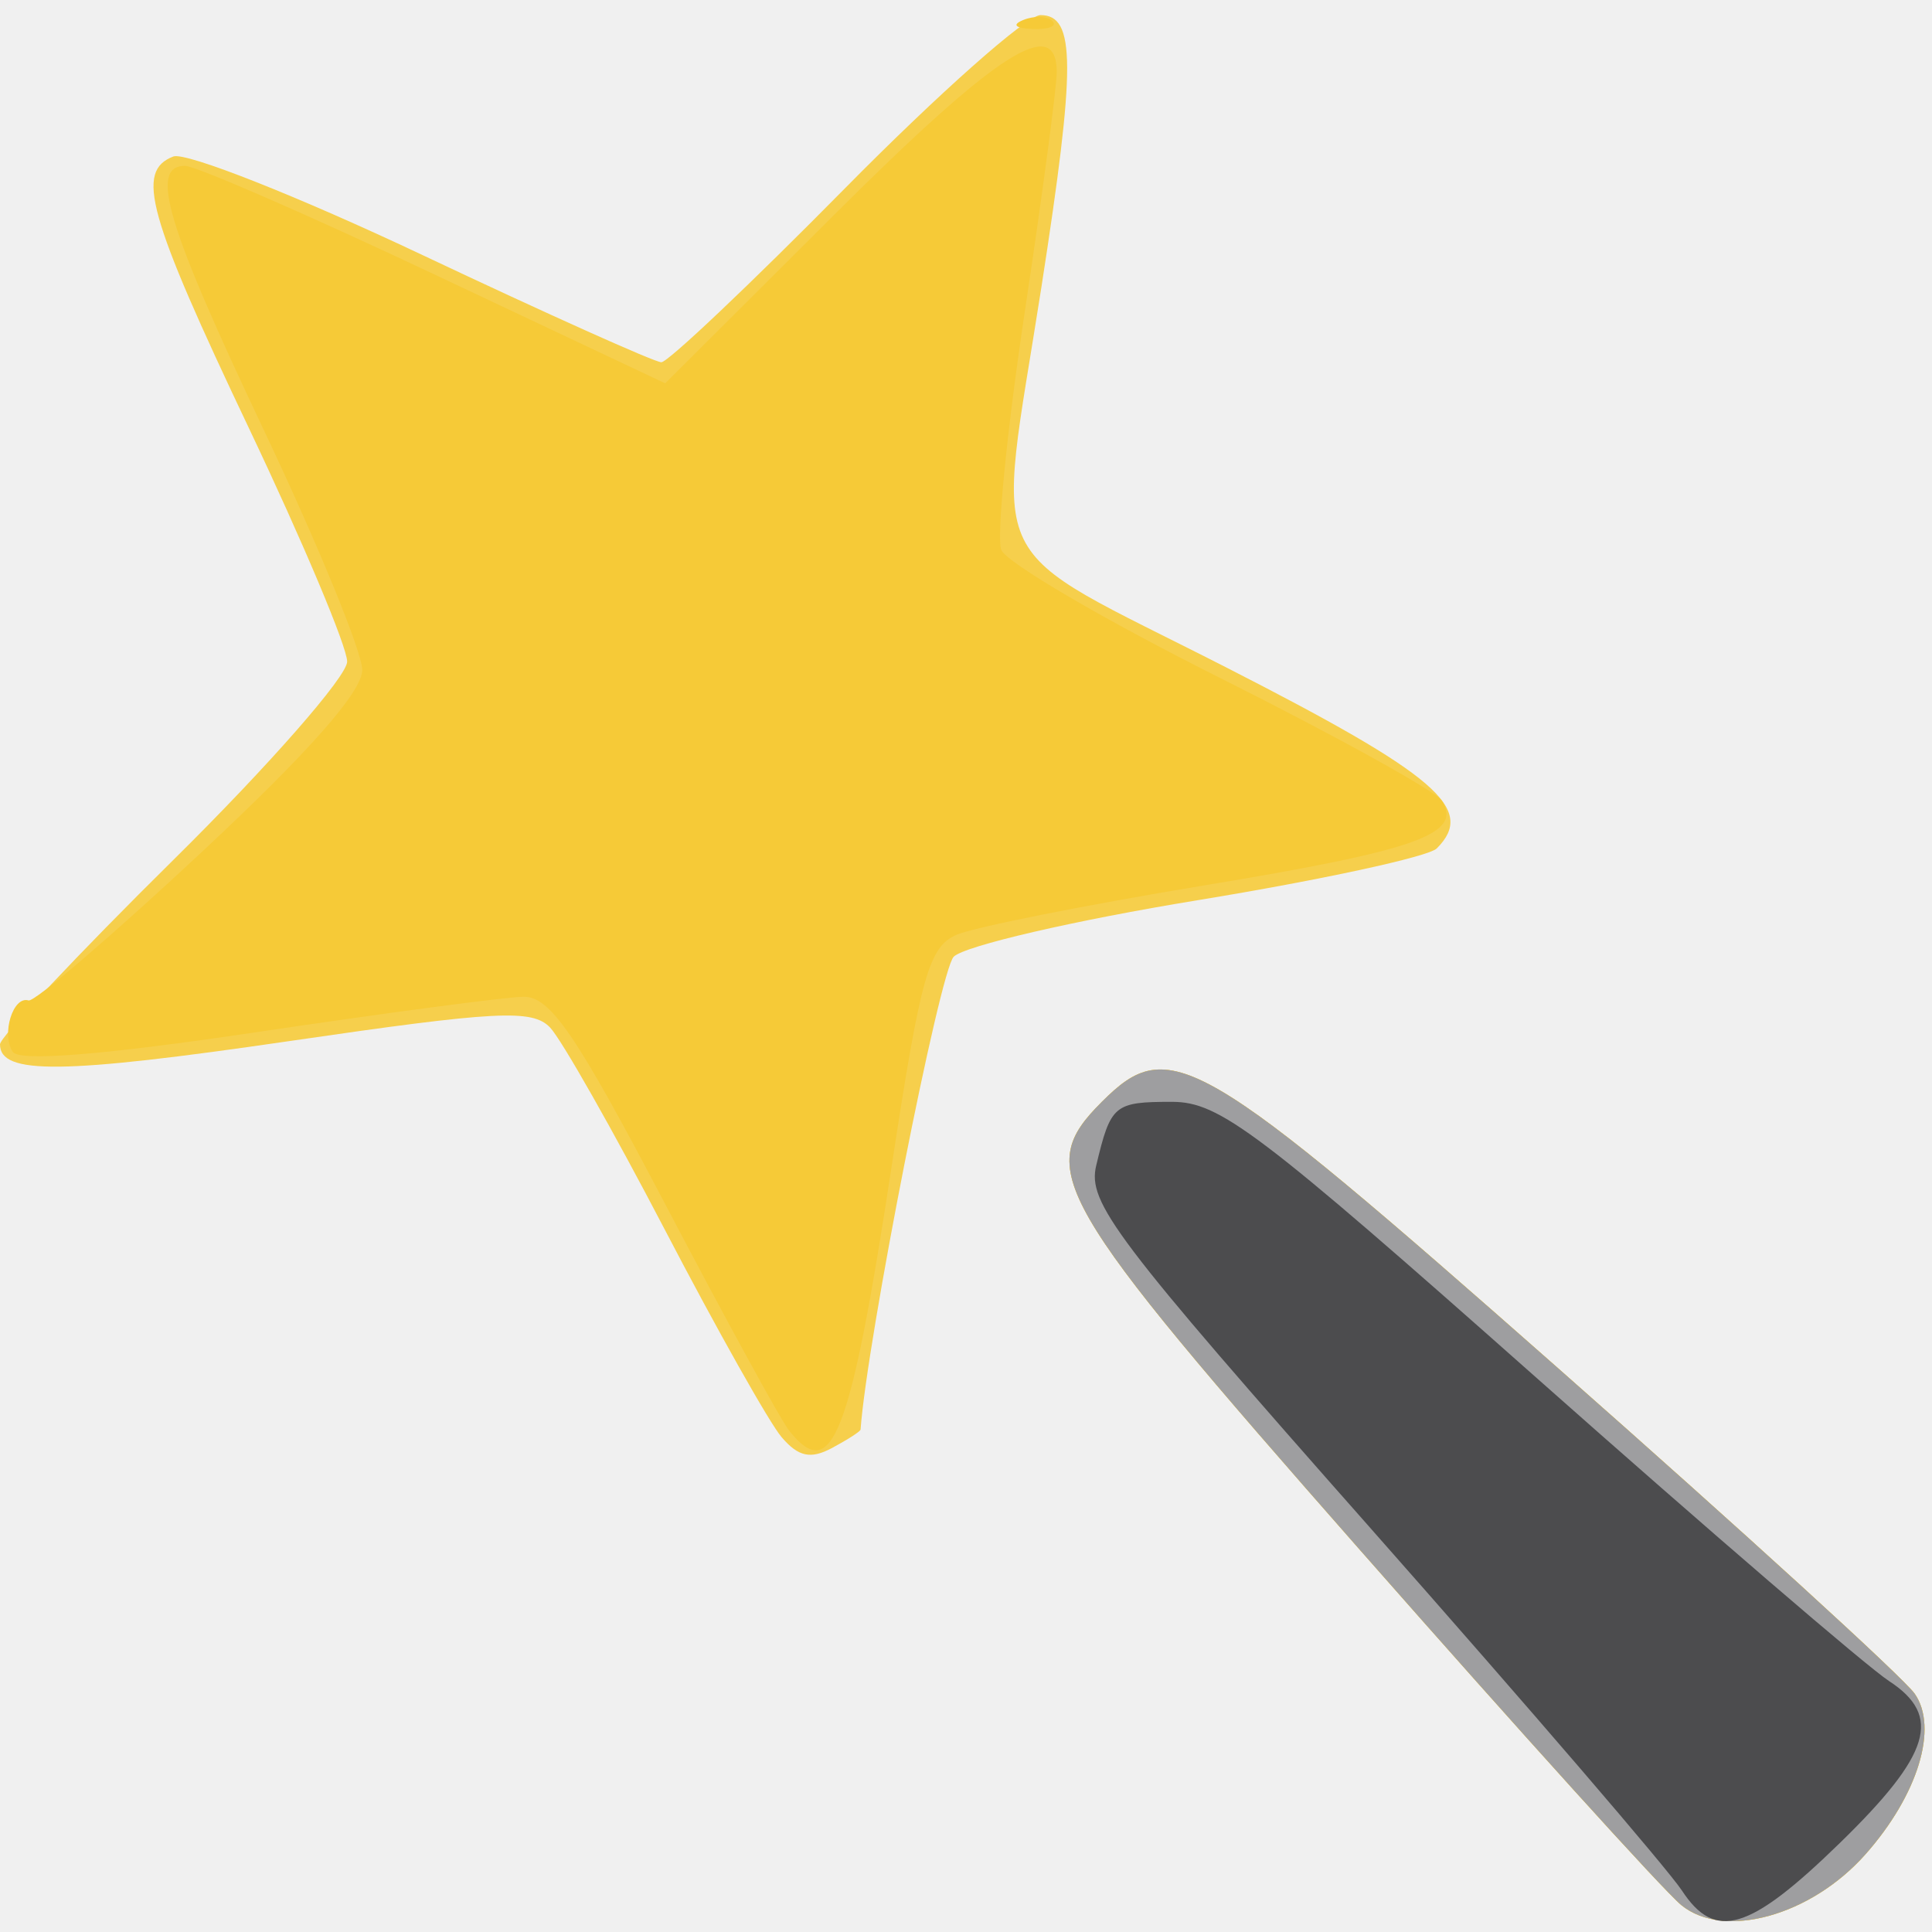
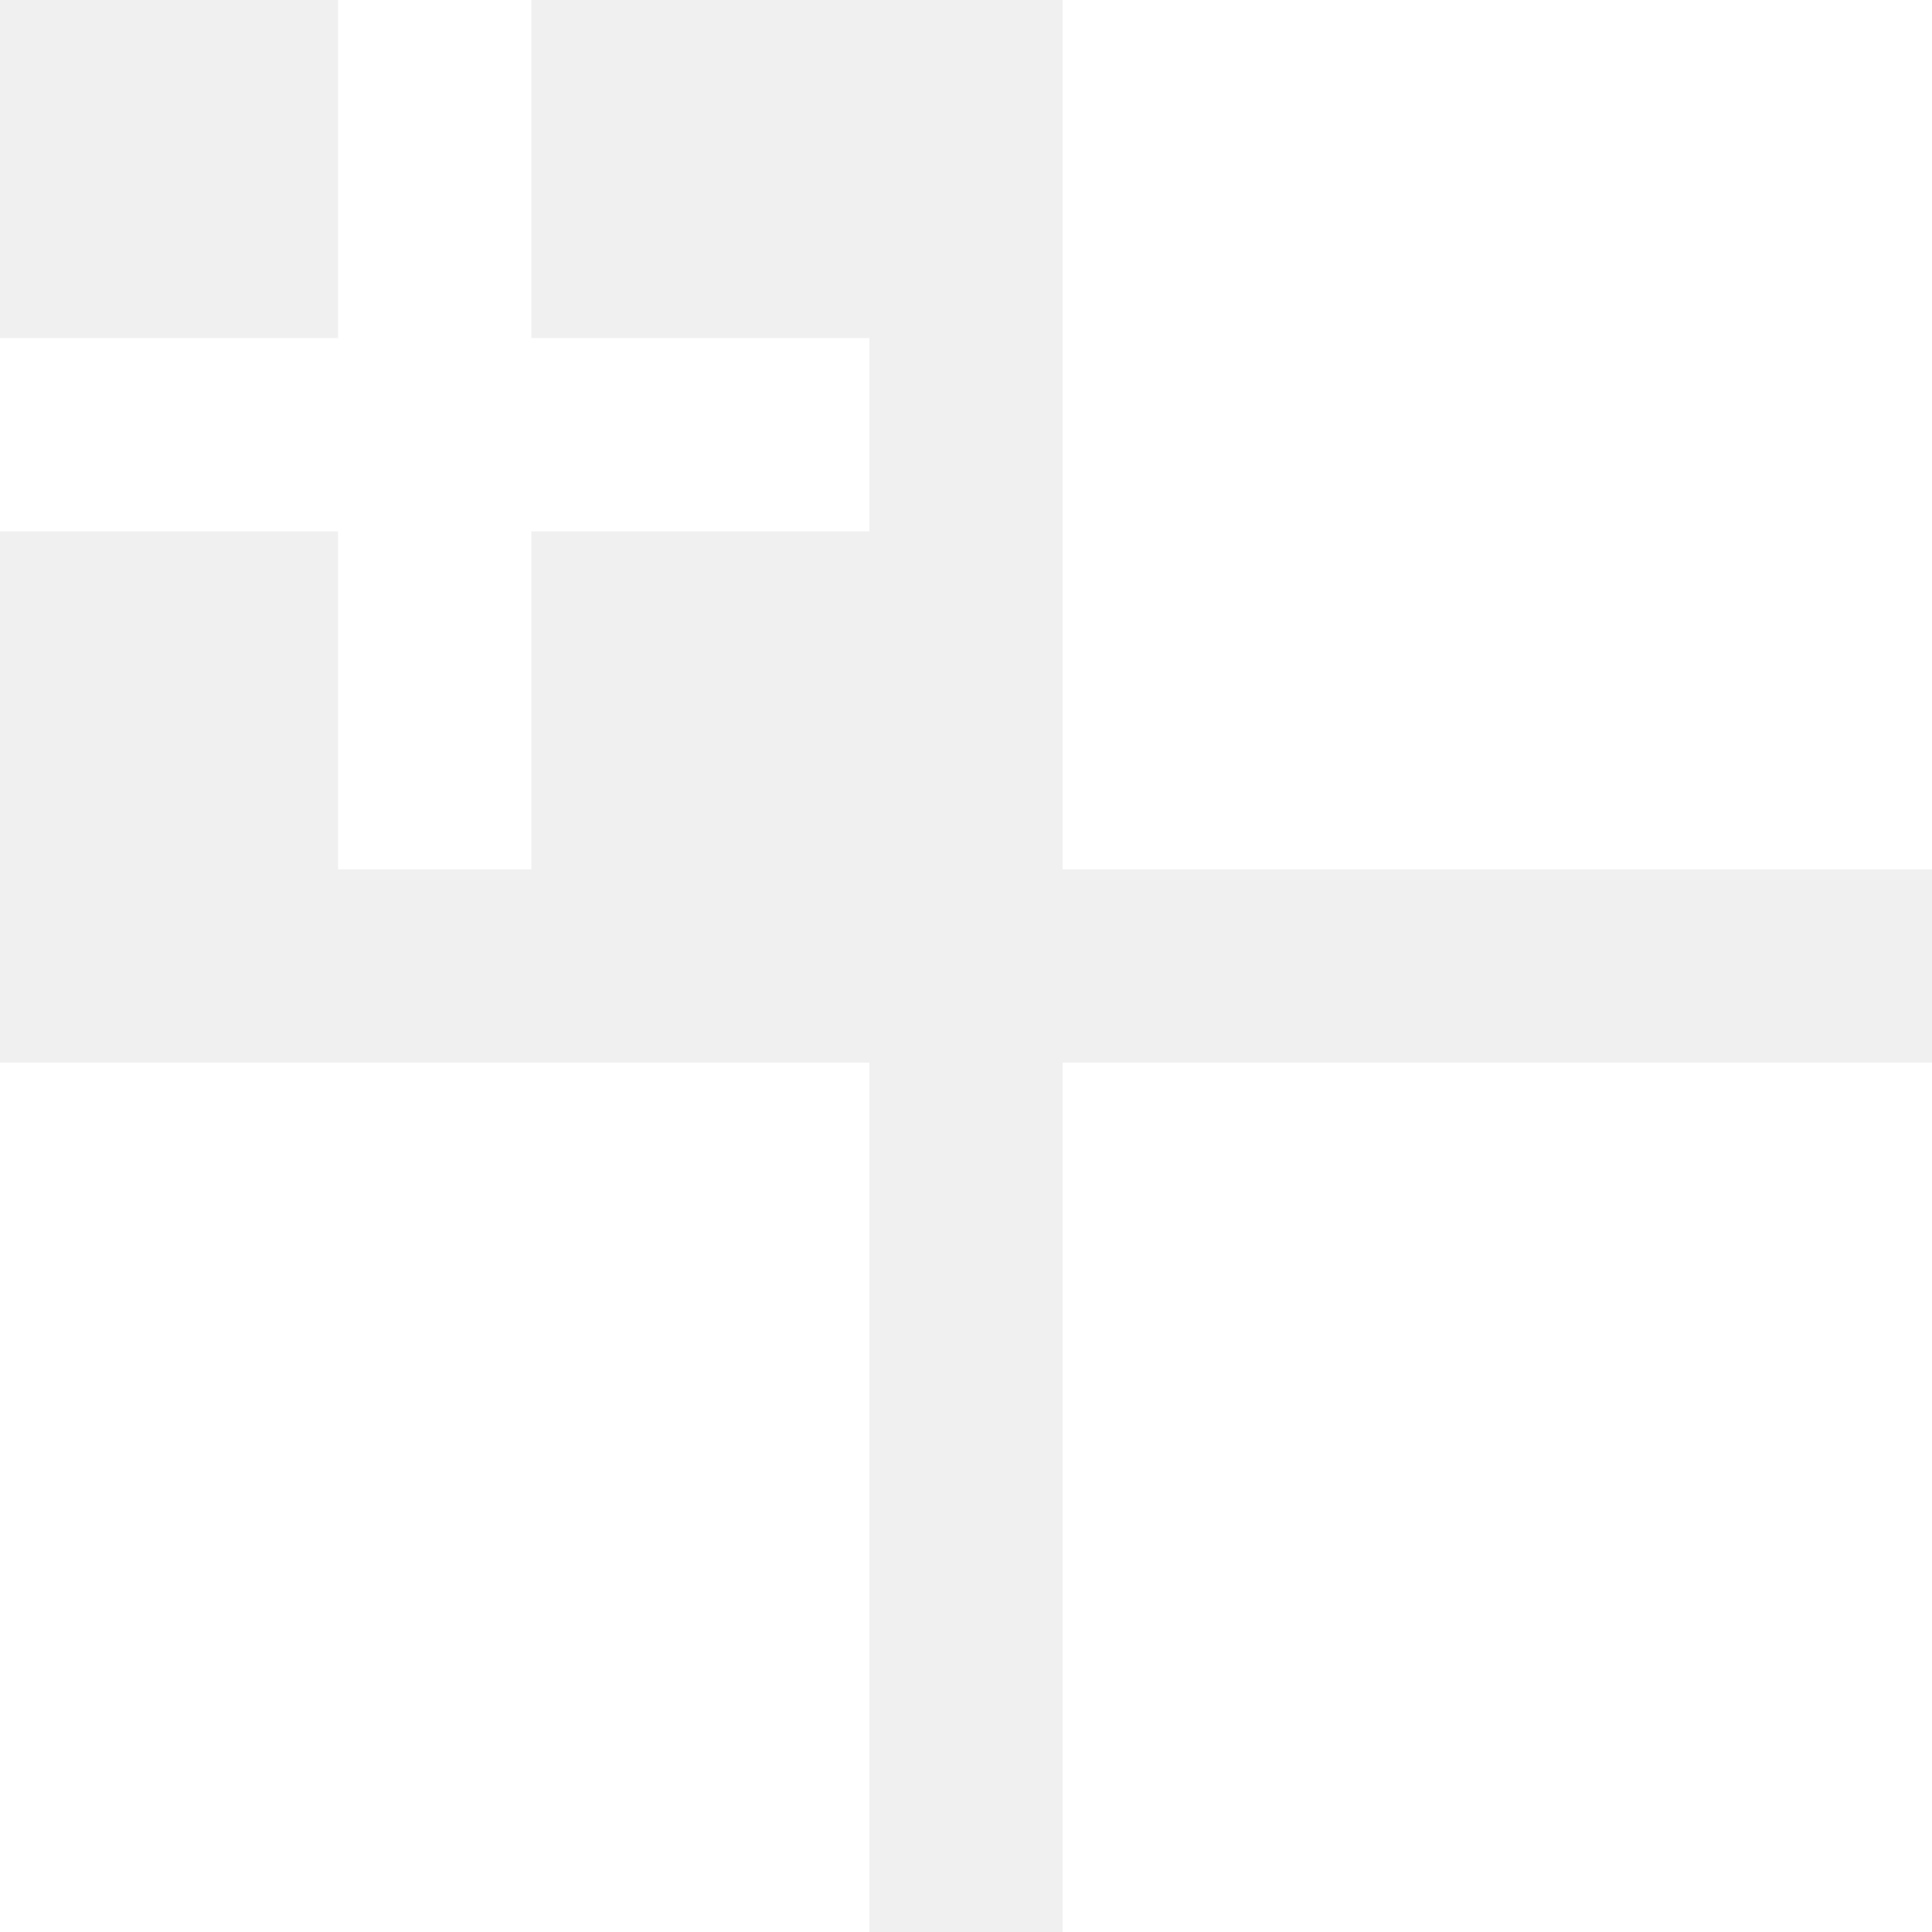
- <svg xmlns="http://www.w3.org/2000/svg" id="svg3066" version="1.1" width="128" height="128">
-   <defs id="defs3070">
-     </defs>
-   <path id="path3086" d="M 111.393,126.219 C 110.234,125.274 100.671,114.706 90.143,102.735 69.648,79.433 68.521,77.479 73,73 c 4.488,-4.488 6.384,-3.382 30.225,17.647 12.251,10.806 22.881,20.507 23.622,21.558 1.59,2.255 0.223,6.723 -3.259,10.651 -3.614,4.077 -9.373,5.666 -12.196,3.363 z M 51.785,95.218 C 50.978,94.273 47.503,88.1 44.062,81.5 40.621,74.9 37.193,68.859 36.444,68.076 35.267,66.846 32.916,66.969 19.155,68.977 4.105,71.174 0,71.219 0,69.188 0,68.708 5.175,63.203 11.5,56.957 17.825,50.71 23,44.804 23,43.833 23,42.861 20.075,35.91 16.5,28.386 9.77,14.222 8.966,11.334 11.484,10.368 12.3,10.055 19.73,12.994 27.994,16.899 36.259,20.805 43.379,24 43.816,24 44.253,24 49.716,18.825 55.957,12.5 62.197,6.175 68.037,1 68.933,1 c 2.342,0 2.353,3.288 0.063,18.024 -3.003,19.322 -4.242,16.775 12.254,25.199 13.958,7.128 16.56,9.367 13.938,11.989 -0.55,0.55 -7.68,2.093 -15.844,3.43 -8.164,1.336 -15.435,3.021 -16.158,3.743 -0.927,0.927 -5.747,25.398 -6.171,31.329 -0.008,0.118 -0.859,0.666 -1.889,1.218 -1.419,0.759 -2.231,0.585 -3.341,-0.715 z" style="fill:#f6cf4c" />
-   <path id="path3084" d="M 111.393,126.219 C 110.234,125.274 100.671,114.706 90.143,102.735 69.648,79.433 68.521,77.479 73,73 c 4.488,-4.488 6.384,-3.382 30.225,17.647 12.251,10.806 22.881,20.507 23.622,21.558 1.59,2.255 0.223,6.723 -3.259,10.651 -3.614,4.077 -9.373,5.666 -12.196,3.363 z M 52.259,94.75 C 51.717,94.062 48.026,87.312 44.056,79.75 38.126,68.453 36.452,66.007 34.669,66.037 33.476,66.058 25.525,67.113 17,68.383 6.884,69.89 1.272,70.343 0.843,69.687 0.076,68.514 0.863,65.962 1.892,66.282 2.278,66.402 7.411,62.007 13.297,56.515 20.456,49.836 24,45.821 24,44.39 24,43.213 21.075,36.08 17.5,28.538 11.029,14.887 9.87,11.013 12.25,10.986 c 0.688,-0.008 8.129,3.231 16.536,7.198 L 44.071,25.396 55.301,14.198 C 66.065,3.465 69.985,0.948 70.013,4.75 c 0.007,0.963 -0.949,8.141 -2.125,15.953 -1.176,7.812 -1.876,14.887 -1.555,15.722 0.321,0.836 6.866,4.667 14.546,8.514 7.679,3.847 14.274,7.499 14.655,8.115 1.363,2.206 -1.632,3.272 -15.729,5.602 -7.867,1.3 -15.254,2.772 -16.416,3.27 -1.844,0.79 -2.39,2.726 -4.298,15.24 C 56.328,95.273 55.121,98.379 52.259,94.75 z M 67.812,1.317 c 0.722,-0.289 1.584,-0.253 1.917,0.079 0.332,0.332 -0.258,0.569 -1.312,0.525 -1.165,-0.048 -1.402,-0.285 -0.604,-0.604 z" style="fill:#f6ca37" />
-   <path id="path3082" d="M 111.393,126.219 C 110.234,125.274 100.671,114.706 90.143,102.735 69.648,79.433 68.521,77.479 73,73 c 4.488,-4.488 6.384,-3.382 30.225,17.647 12.251,10.806 22.881,20.507 23.622,21.558 1.59,2.255 0.223,6.723 -3.259,10.651 -3.614,4.077 -9.373,5.666 -12.196,3.363 z" style="fill:#9e9ea0" />
-   <path id="path3080" d="M 111.428,125.249 C 110.512,123.852 101.261,113.087 90.87,101.327 73.843,82.057 72.04,79.675 72.626,77.222 73.591,73.185 73.81,73 77.647,73 c 3.158,0 5.699,1.924 24.191,18.322 11.364,10.077 21.852,19.098 23.307,20.046 3.55,2.315 2.779,4.863 -3.251,10.736 -5.989,5.833 -8.258,6.515 -10.466,3.145 z" style="fill:#4c4c4e" />
+ <svg xmlns="http://www.w3.org/2000/svg" version="1.1" id="Layer_1" x="0px" y="0px" width="512px" height="512px" viewBox="0 0 512 512" enable-background="new 0 0 512 512" xml:space="preserve">
+   <defs id="defs2874" />
+   <path d="M0,281.6h230.4V512H0V281.6z M281.6,512V281.6H512V512H281.6z M281.6,230.4V0H512v230.4H281.6z M140.8,230.4H89.6V140.8H0  V89.6h89.6V0h51.2v89.6H230.4v51.2H140.8V230.4z" id="path2870" style="fill:#ffffff;fill-opacity:1" />
</svg>
